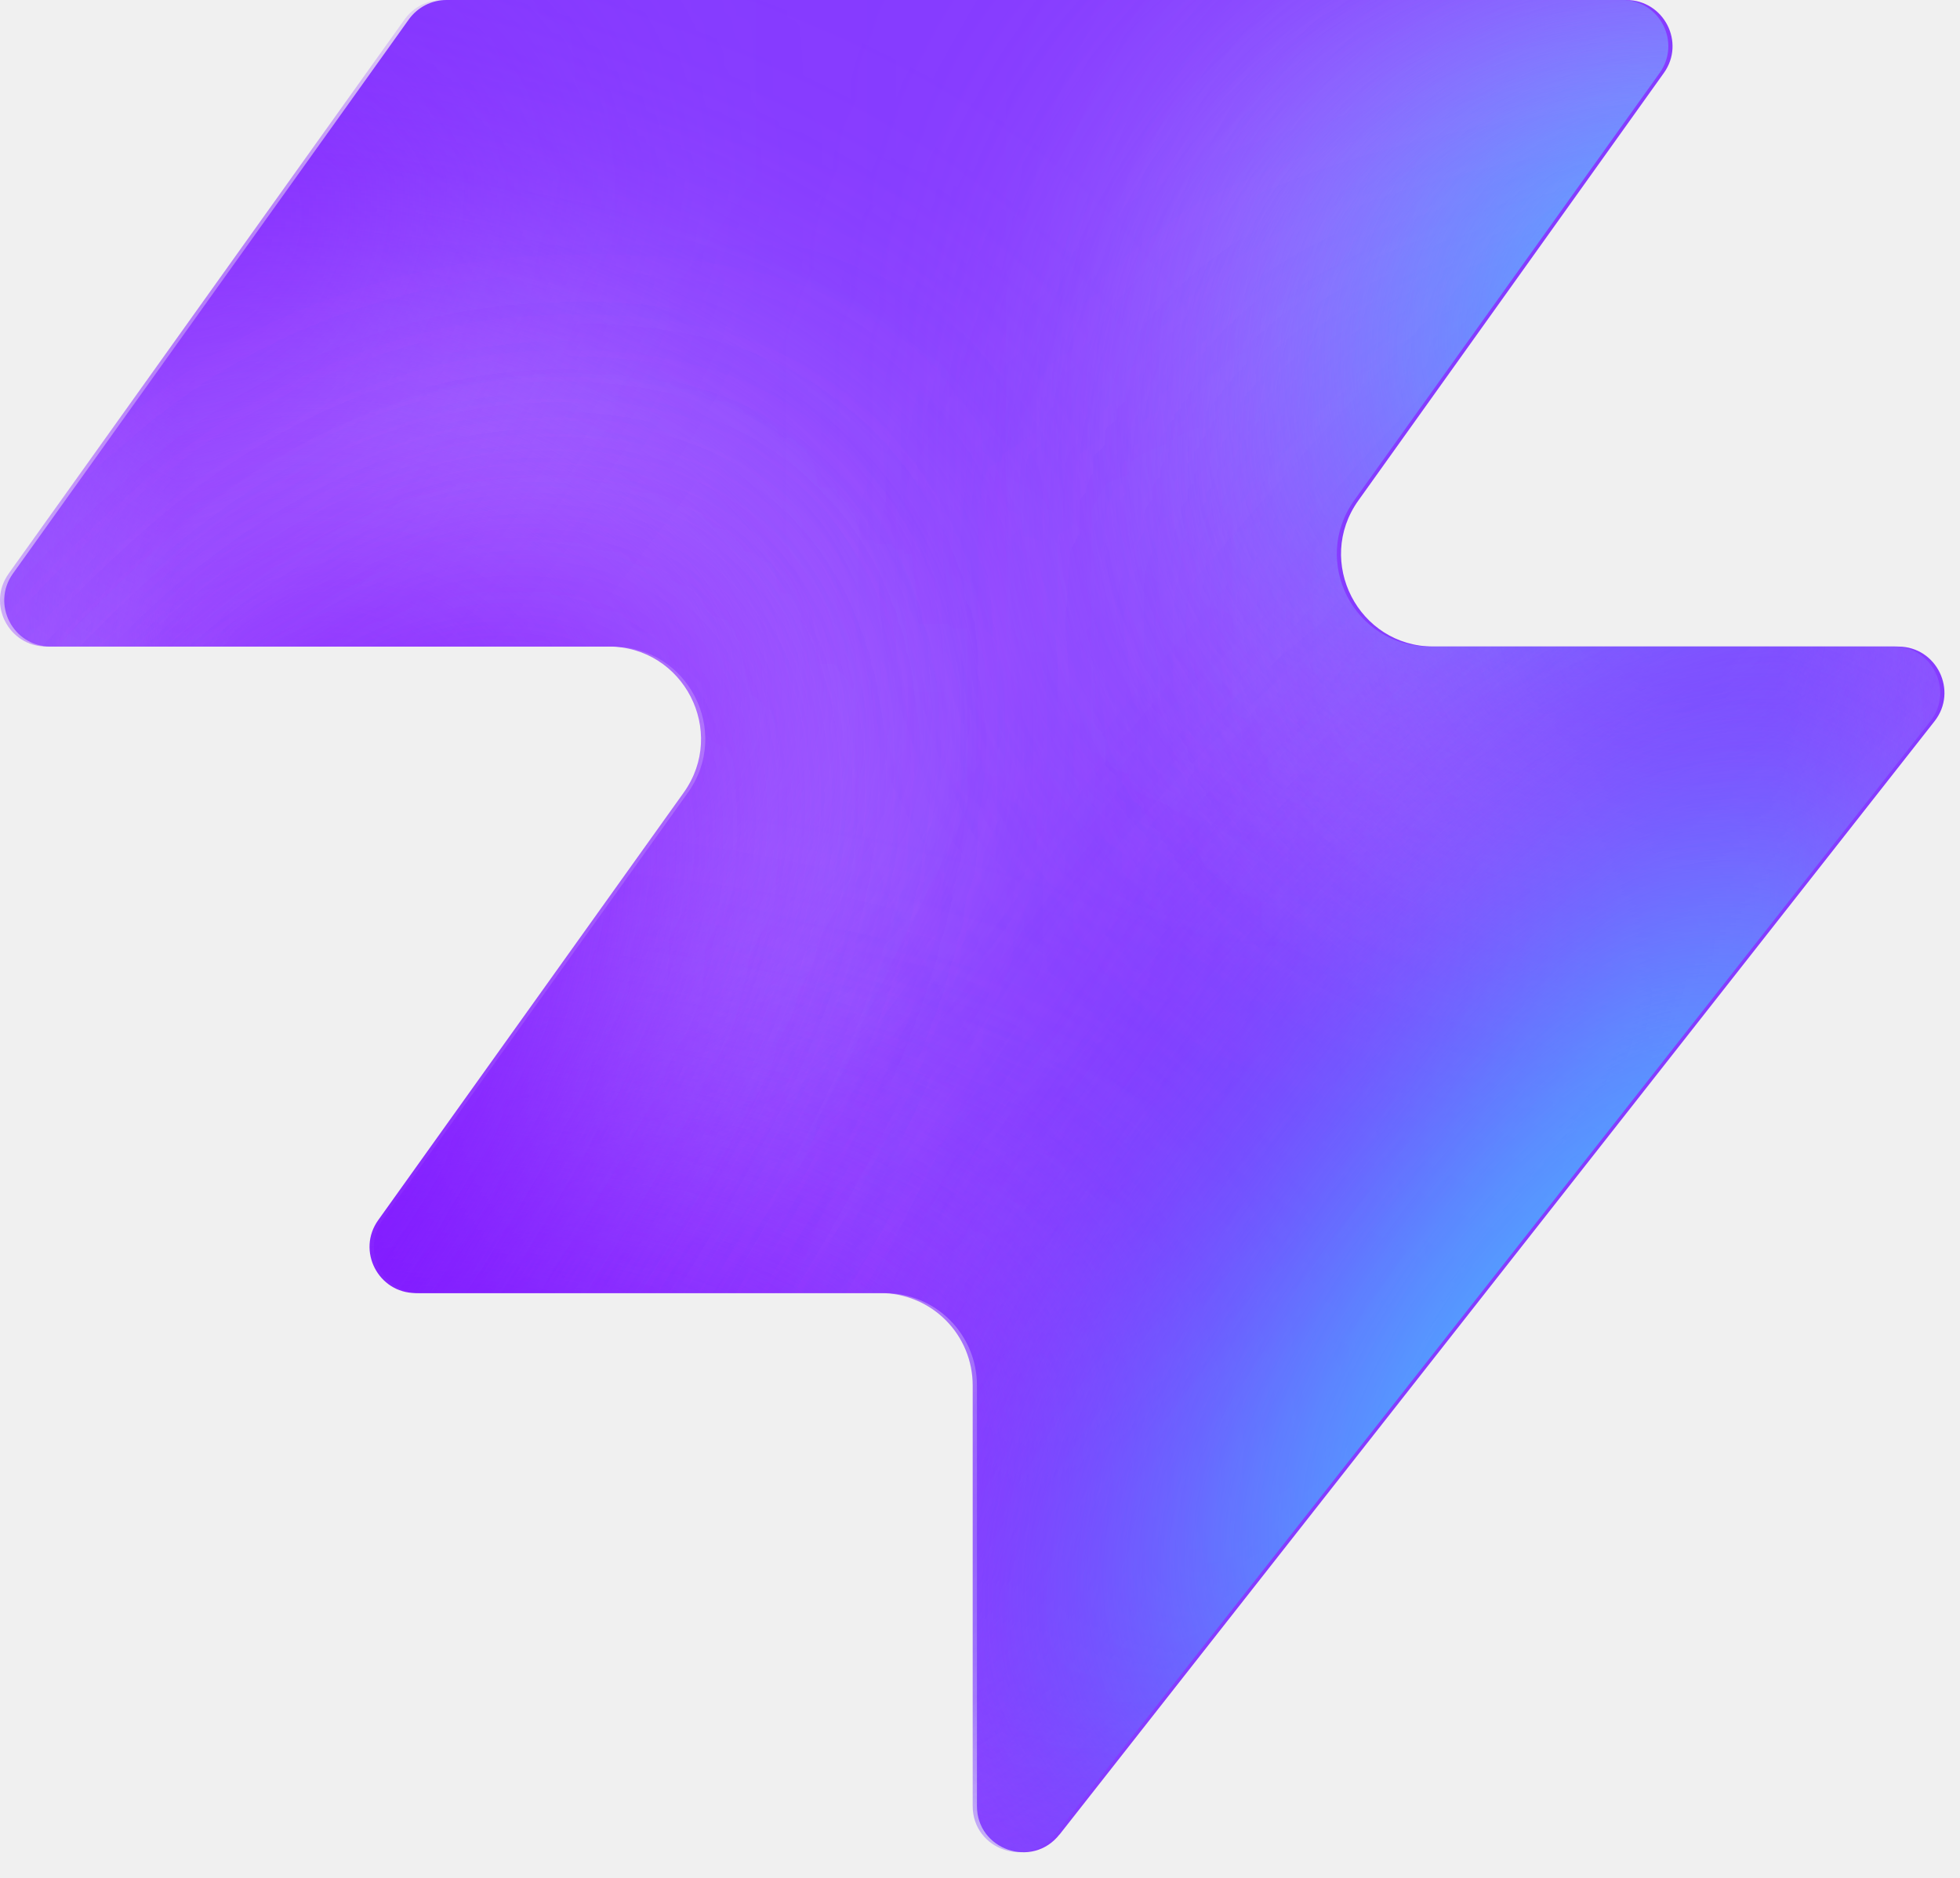
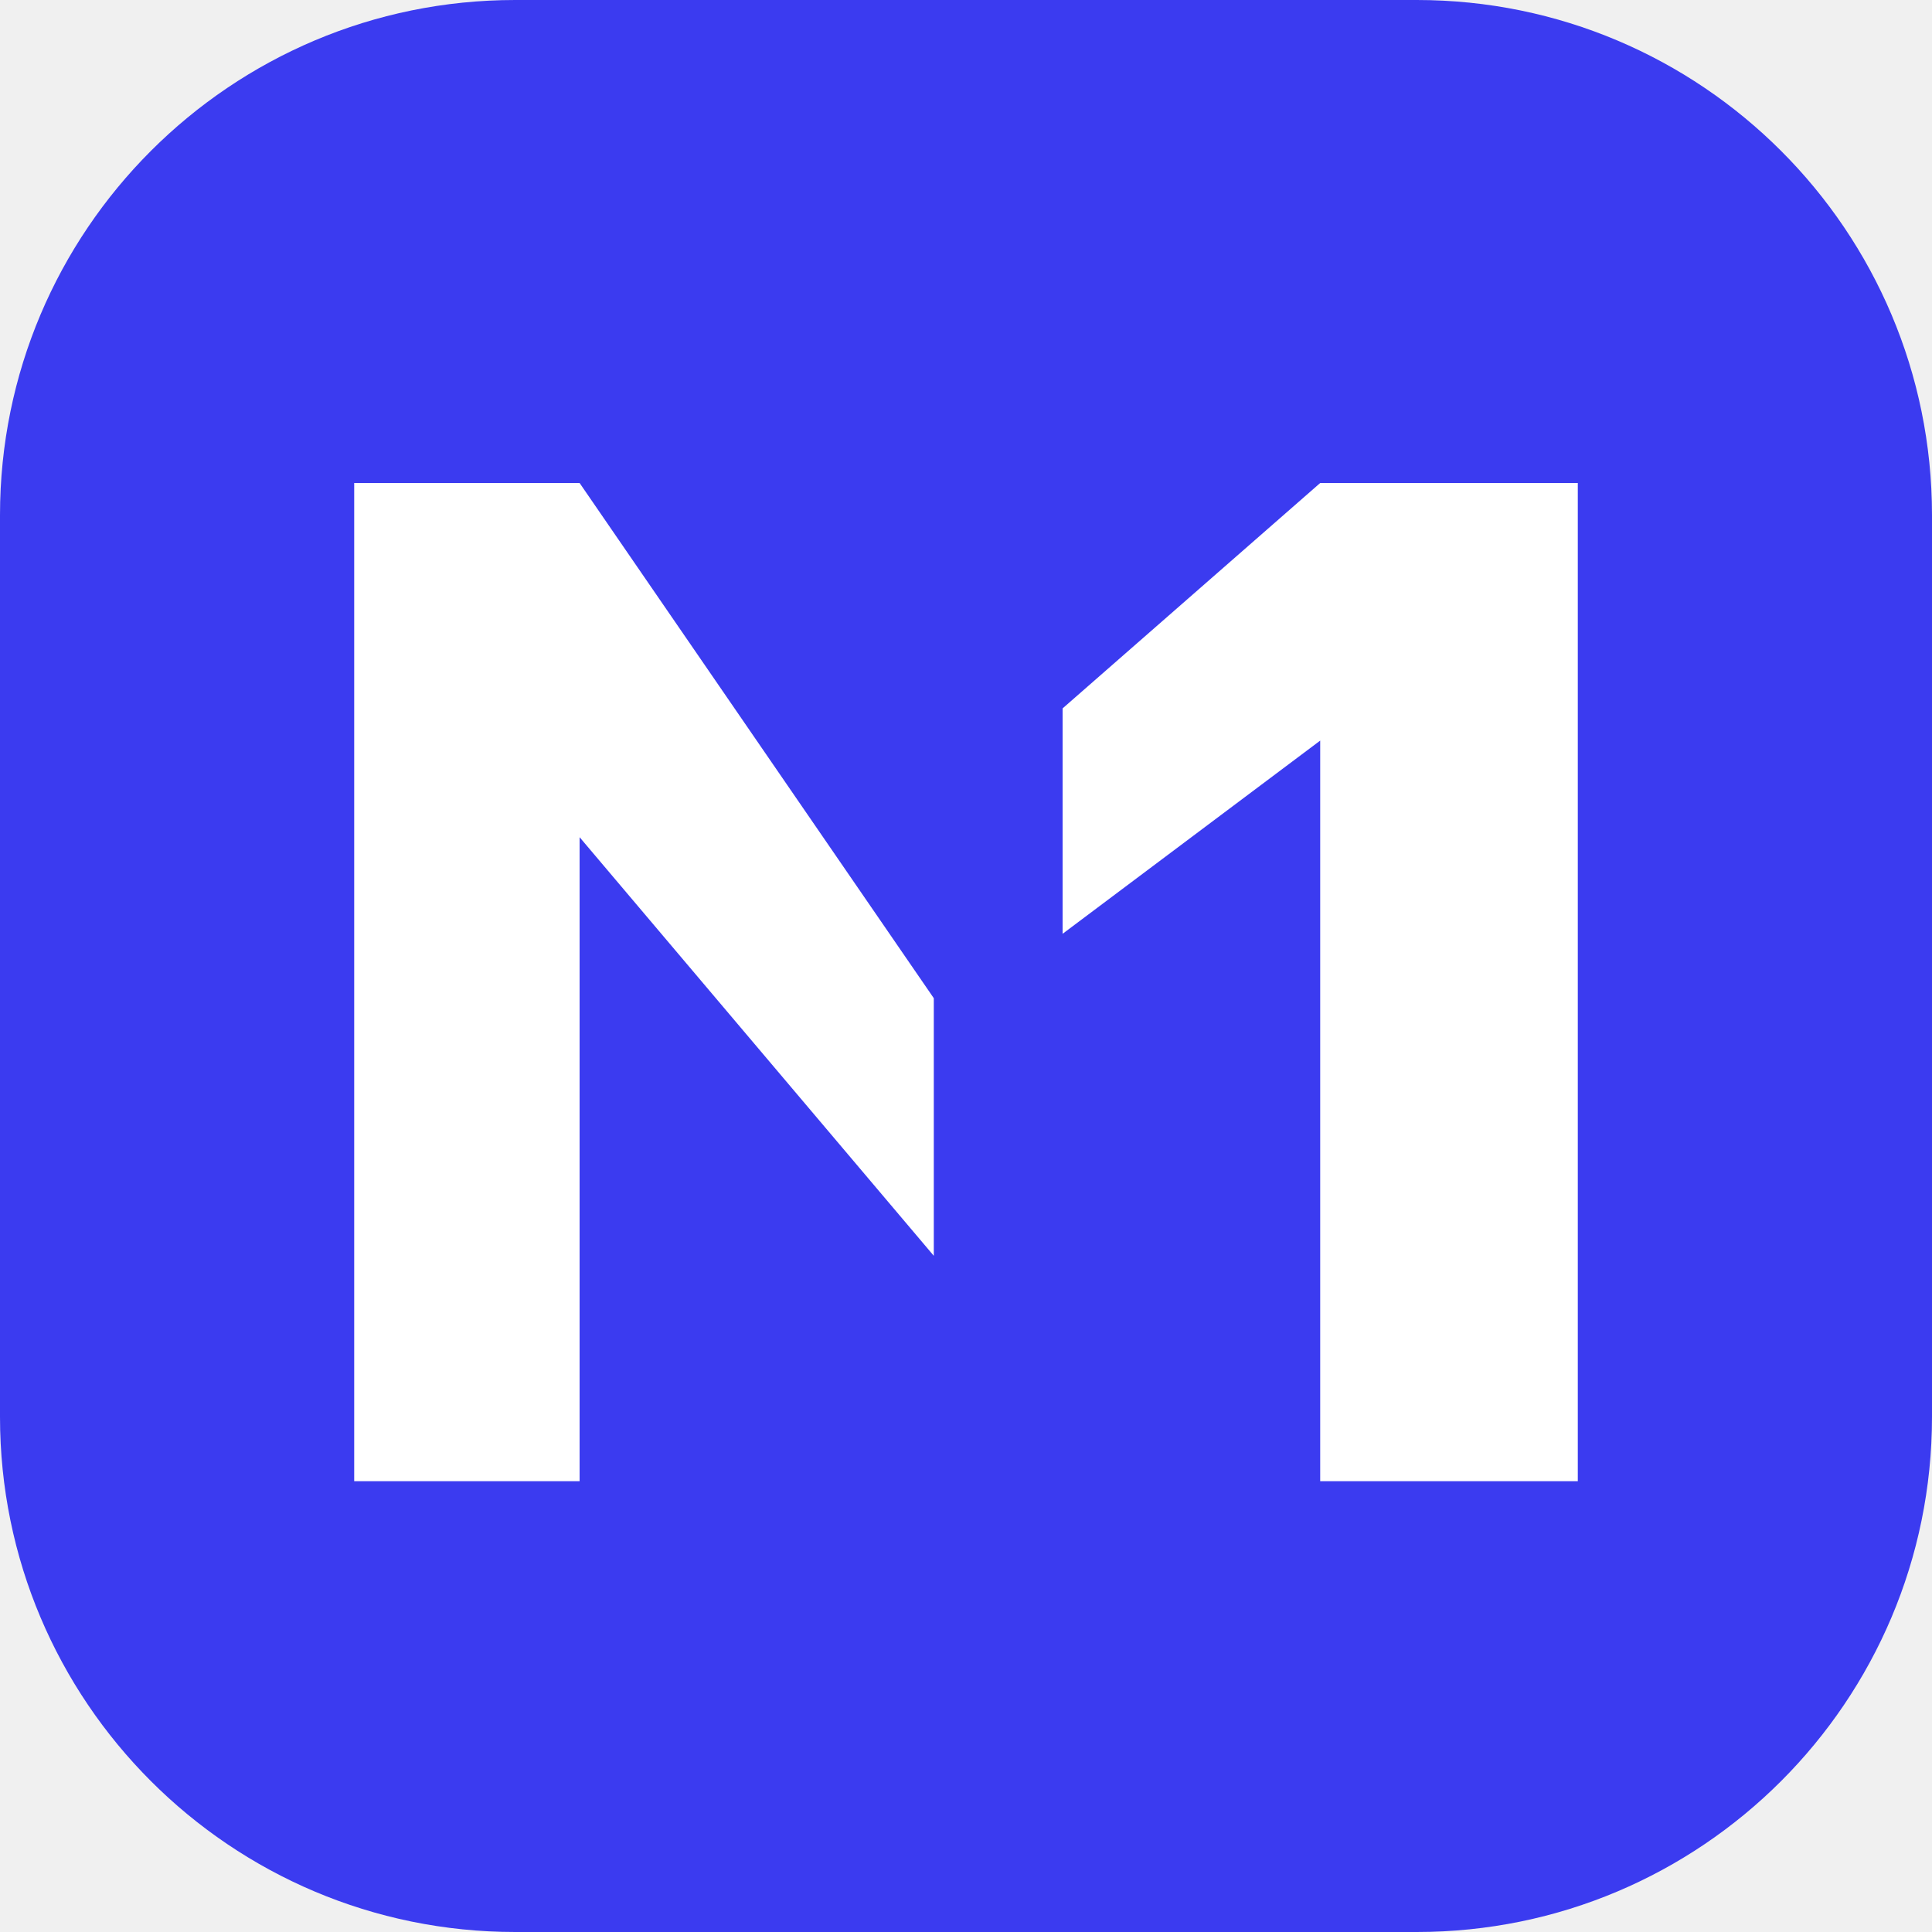
- <svg xmlns="http://www.w3.org/2000/svg" width="48" height="46" fill="none" viewBox="0 0 48 46">
-   <path fill="#863bff" d="M25.946 44.938c-.664.845-2.021.375-2.021-.698V33.937a2.26 2.26 0 0 0-2.262-2.262H10.287c-.92 0-1.456-1.04-.92-1.788l7.48-10.471c1.07-1.497 0-3.578-1.842-3.578H1.237c-.92 0-1.456-1.04-.92-1.788L10.013.474c.214-.297.556-.474.92-.474h28.894c.92 0 1.456 1.04.92 1.788l-7.48 10.471c-1.07 1.498 0 3.579 1.842 3.579h11.377c.943 0 1.473 1.088.89 1.83L25.947 44.94z" style="fill:#863bff;fill:color(display-p3 .525 .23 1);fill-opacity:1" />
-   <mask id="a" width="48" height="46" x="0" y="0" maskUnits="userSpaceOnUse" style="mask-type:alpha">
-     <path fill="#000" d="M25.842 44.938c-.664.844-2.021.375-2.021-.698V33.937a2.26 2.26 0 0 0-2.262-2.262H10.183c-.92 0-1.456-1.04-.92-1.788l7.48-10.471c1.07-1.498 0-3.579-1.842-3.579H1.133c-.92 0-1.456-1.04-.92-1.787L9.91.473c.214-.297.556-.474.92-.474h28.894c.92 0 1.456 1.04.92 1.788l-7.48 10.471c-1.07 1.498 0 3.578 1.842 3.578h11.377c.943 0 1.473 1.088.89 1.832L25.843 44.94z" style="fill:#000;fill-opacity:1" />
-   </mask>
-   <g mask="url(#a)">
-     <g filter="url(#b)">
-       <ellipse cx="5.508" cy="14.704" fill="#ede6ff" rx="5.508" ry="14.704" style="fill:#ede6ff;fill:color(display-p3 .927 .903 1);fill-opacity:1" transform="matrix(.00324 1 1 -.00324 -4.47 31.516)" />
-     </g>
-     <g filter="url(#c)">
-       <ellipse cx="10.399" cy="29.851" fill="#ede6ff" rx="10.399" ry="29.851" style="fill:#ede6ff;fill:color(display-p3 .927 .903 1);fill-opacity:1" transform="matrix(.00324 1 1 -.00324 -39.328 7.883)" />
-     </g>
-     <g filter="url(#d)">
-       <ellipse cx="5.508" cy="30.487" fill="#7e14ff" rx="5.508" ry="30.487" style="fill:#7e14ff;fill:color(display-p3 .492 .077 1);fill-opacity:1" transform="rotate(89.814 -25.913 -14.639)scale(1 -1)" />
-     </g>
-     <g filter="url(#e)">
-       <ellipse cx="5.508" cy="30.599" fill="#7e14ff" rx="5.508" ry="30.599" style="fill:#7e14ff;fill:color(display-p3 .492 .077 1);fill-opacity:1" transform="rotate(89.814 -32.644 -3.334)scale(1 -1)" />
-     </g>
-     <g filter="url(#f)">
-       <ellipse cx="5.508" cy="30.599" fill="#7e14ff" rx="5.508" ry="30.599" style="fill:#7e14ff;fill:color(display-p3 .492 .077 1);fill-opacity:1" transform="matrix(.00324 1 1 -.00324 -34.34 30.47)" />
-     </g>
-     <g filter="url(#g)">
-       <ellipse cx="14.072" cy="22.078" fill="#ede6ff" rx="14.072" ry="22.078" style="fill:#ede6ff;fill:color(display-p3 .927 .903 1);fill-opacity:1" transform="rotate(93.35 24.506 48.493)scale(-1 1)" />
-     </g>
-     <g filter="url(#h)">
-       <ellipse cx="3.47" cy="21.501" fill="#7e14ff" rx="3.47" ry="21.501" style="fill:#7e14ff;fill:color(display-p3 .492 .077 1);fill-opacity:1" transform="rotate(89.009 28.708 47.59)scale(-1 1)" />
-     </g>
-     <g filter="url(#i)">
-       <ellipse cx="3.47" cy="21.501" fill="#7e14ff" rx="3.47" ry="21.501" style="fill:#7e14ff;fill:color(display-p3 .492 .077 1);fill-opacity:1" transform="rotate(89.009 28.708 47.59)scale(-1 1)" />
-     </g>
-     <g filter="url(#j)">
-       <ellipse cx=".387" cy="8.972" fill="#7e14ff" rx="4.407" ry="29.108" style="fill:#7e14ff;fill:color(display-p3 .492 .077 1);fill-opacity:1" transform="rotate(39.51 .387 8.972)" />
-     </g>
-     <g filter="url(#k)">
-       <ellipse cx="47.523" cy="-6.092" fill="#7e14ff" rx="4.407" ry="29.108" style="fill:#7e14ff;fill:color(display-p3 .492 .077 1);fill-opacity:1" transform="rotate(37.892 47.523 -6.092)" />
-     </g>
-     <g filter="url(#l)">
-       <ellipse cx="41.412" cy="6.333" fill="#47bfff" rx="5.971" ry="9.665" style="fill:#47bfff;fill:color(display-p3 .28 .748 1);fill-opacity:1" transform="rotate(37.892 41.412 6.333)" />
-     </g>
-     <g filter="url(#m)">
-       <ellipse cx="-1.879" cy="38.332" fill="#7e14ff" rx="4.407" ry="29.108" style="fill:#7e14ff;fill:color(display-p3 .492 .077 1);fill-opacity:1" transform="rotate(37.892 -1.88 38.332)" />
-     </g>
-     <g filter="url(#n)">
-       <ellipse cx="-1.879" cy="38.332" fill="#7e14ff" rx="4.407" ry="29.108" style="fill:#7e14ff;fill:color(display-p3 .492 .077 1);fill-opacity:1" transform="rotate(37.892 -1.88 38.332)" />
-     </g>
-     <g filter="url(#o)">
-       <ellipse cx="35.651" cy="29.907" fill="#7e14ff" rx="4.407" ry="29.108" style="fill:#7e14ff;fill:color(display-p3 .492 .077 1);fill-opacity:1" transform="rotate(37.892 35.651 29.907)" />
-     </g>
-     <g filter="url(#p)">
-       <ellipse cx="38.418" cy="32.4" fill="#47bfff" rx="5.971" ry="15.297" style="fill:#47bfff;fill:color(display-p3 .28 .748 1);fill-opacity:1" transform="rotate(37.892 38.418 32.4)" />
-     </g>
-   </g>
-   <defs>
-     <filter id="b" width="60.045" height="41.654" x="-19.77" y="16.149" color-interpolation-filters="sRGB" filterUnits="userSpaceOnUse">
-       <feFlood flood-opacity="0" result="BackgroundImageFix" />
-       <feBlend in="SourceGraphic" in2="BackgroundImageFix" result="shape" />
-       <feGaussianBlur result="effect1_foregroundBlur_2002_17158" stdDeviation="7.659" />
-     </filter>
-     <filter id="c" width="90.34" height="51.437" x="-54.613" y="-7.533" color-interpolation-filters="sRGB" filterUnits="userSpaceOnUse">
-       <feFlood flood-opacity="0" result="BackgroundImageFix" />
-       <feBlend in="SourceGraphic" in2="BackgroundImageFix" result="shape" />
-       <feGaussianBlur result="effect1_foregroundBlur_2002_17158" stdDeviation="7.659" />
-     </filter>
-     <filter id="d" width="79.355" height="29.4" x="-49.64" y="2.03" color-interpolation-filters="sRGB" filterUnits="userSpaceOnUse">
-       <feFlood flood-opacity="0" result="BackgroundImageFix" />
-       <feBlend in="SourceGraphic" in2="BackgroundImageFix" result="shape" />
-       <feGaussianBlur result="effect1_foregroundBlur_2002_17158" stdDeviation="4.596" />
-     </filter>
-     <filter id="e" width="79.579" height="29.4" x="-45.045" y="20.029" color-interpolation-filters="sRGB" filterUnits="userSpaceOnUse">
-       <feFlood flood-opacity="0" result="BackgroundImageFix" />
-       <feBlend in="SourceGraphic" in2="BackgroundImageFix" result="shape" />
-       <feGaussianBlur result="effect1_foregroundBlur_2002_17158" stdDeviation="4.596" />
-     </filter>
-     <filter id="f" width="79.579" height="29.4" x="-43.513" y="21.178" color-interpolation-filters="sRGB" filterUnits="userSpaceOnUse">
-       <feFlood flood-opacity="0" result="BackgroundImageFix" />
-       <feBlend in="SourceGraphic" in2="BackgroundImageFix" result="shape" />
-       <feGaussianBlur result="effect1_foregroundBlur_2002_17158" stdDeviation="4.596" />
-     </filter>
-     <filter id="g" width="74.749" height="58.852" x="15.756" y="-17.901" color-interpolation-filters="sRGB" filterUnits="userSpaceOnUse">
-       <feFlood flood-opacity="0" result="BackgroundImageFix" />
-       <feBlend in="SourceGraphic" in2="BackgroundImageFix" result="shape" />
-       <feGaussianBlur result="effect1_foregroundBlur_2002_17158" stdDeviation="7.659" />
-     </filter>
-     <filter id="h" width="61.377" height="25.362" x="23.548" y="2.284" color-interpolation-filters="sRGB" filterUnits="userSpaceOnUse">
-       <feFlood flood-opacity="0" result="BackgroundImageFix" />
-       <feBlend in="SourceGraphic" in2="BackgroundImageFix" result="shape" />
-       <feGaussianBlur result="effect1_foregroundBlur_2002_17158" stdDeviation="4.596" />
-     </filter>
-     <filter id="i" width="61.377" height="25.362" x="23.548" y="2.284" color-interpolation-filters="sRGB" filterUnits="userSpaceOnUse">
-       <feFlood flood-opacity="0" result="BackgroundImageFix" />
-       <feBlend in="SourceGraphic" in2="BackgroundImageFix" result="shape" />
-       <feGaussianBlur result="effect1_foregroundBlur_2002_17158" stdDeviation="4.596" />
-     </filter>
-     <filter id="j" width="56.045" height="63.649" x="-27.636" y="-22.853" color-interpolation-filters="sRGB" filterUnits="userSpaceOnUse">
-       <feFlood flood-opacity="0" result="BackgroundImageFix" />
-       <feBlend in="SourceGraphic" in2="BackgroundImageFix" result="shape" />
-       <feGaussianBlur result="effect1_foregroundBlur_2002_17158" stdDeviation="4.596" />
-     </filter>
-     <filter id="k" width="54.814" height="64.646" x="20.116" y="-38.415" color-interpolation-filters="sRGB" filterUnits="userSpaceOnUse">
-       <feFlood flood-opacity="0" result="BackgroundImageFix" />
-       <feBlend in="SourceGraphic" in2="BackgroundImageFix" result="shape" />
-       <feGaussianBlur result="effect1_foregroundBlur_2002_17158" stdDeviation="4.596" />
-     </filter>
-     <filter id="l" width="33.541" height="35.313" x="24.641" y="-11.323" color-interpolation-filters="sRGB" filterUnits="userSpaceOnUse">
-       <feFlood flood-opacity="0" result="BackgroundImageFix" />
-       <feBlend in="SourceGraphic" in2="BackgroundImageFix" result="shape" />
-       <feGaussianBlur result="effect1_foregroundBlur_2002_17158" stdDeviation="4.596" />
-     </filter>
-     <filter id="m" width="54.814" height="64.646" x="-29.286" y="6.009" color-interpolation-filters="sRGB" filterUnits="userSpaceOnUse">
-       <feFlood flood-opacity="0" result="BackgroundImageFix" />
-       <feBlend in="SourceGraphic" in2="BackgroundImageFix" result="shape" />
-       <feGaussianBlur result="effect1_foregroundBlur_2002_17158" stdDeviation="4.596" />
-     </filter>
-     <filter id="n" width="54.814" height="64.646" x="-29.286" y="6.009" color-interpolation-filters="sRGB" filterUnits="userSpaceOnUse">
-       <feFlood flood-opacity="0" result="BackgroundImageFix" />
-       <feBlend in="SourceGraphic" in2="BackgroundImageFix" result="shape" />
-       <feGaussianBlur result="effect1_foregroundBlur_2002_17158" stdDeviation="4.596" />
-     </filter>
-     <filter id="o" width="54.814" height="64.646" x="8.244" y="-2.416" color-interpolation-filters="sRGB" filterUnits="userSpaceOnUse">
-       <feFlood flood-opacity="0" result="BackgroundImageFix" />
-       <feBlend in="SourceGraphic" in2="BackgroundImageFix" result="shape" />
-       <feGaussianBlur result="effect1_foregroundBlur_2002_17158" stdDeviation="4.596" />
-     </filter>
-     <filter id="p" width="39.409" height="43.623" x="18.713" y="10.588" color-interpolation-filters="sRGB" filterUnits="userSpaceOnUse">
-       <feFlood flood-opacity="0" result="BackgroundImageFix" />
-       <feBlend in="SourceGraphic" in2="BackgroundImageFix" result="shape" />
-       <feGaussianBlur result="effect1_foregroundBlur_2002_17158" stdDeviation="4.596" />
-     </filter>
-   </defs>
+ <svg xmlns="http://www.w3.org/2000/svg" viewBox="0 0 120 120">
+   <rect width="120" height="120" rx="32" fill="#3B3BF0" />
+   <path d="M22 92V30h14l22 32v16L36 52v40zM98 92V30H82L66 44v14l16-12v46z" fill="#fff" />
</svg>
